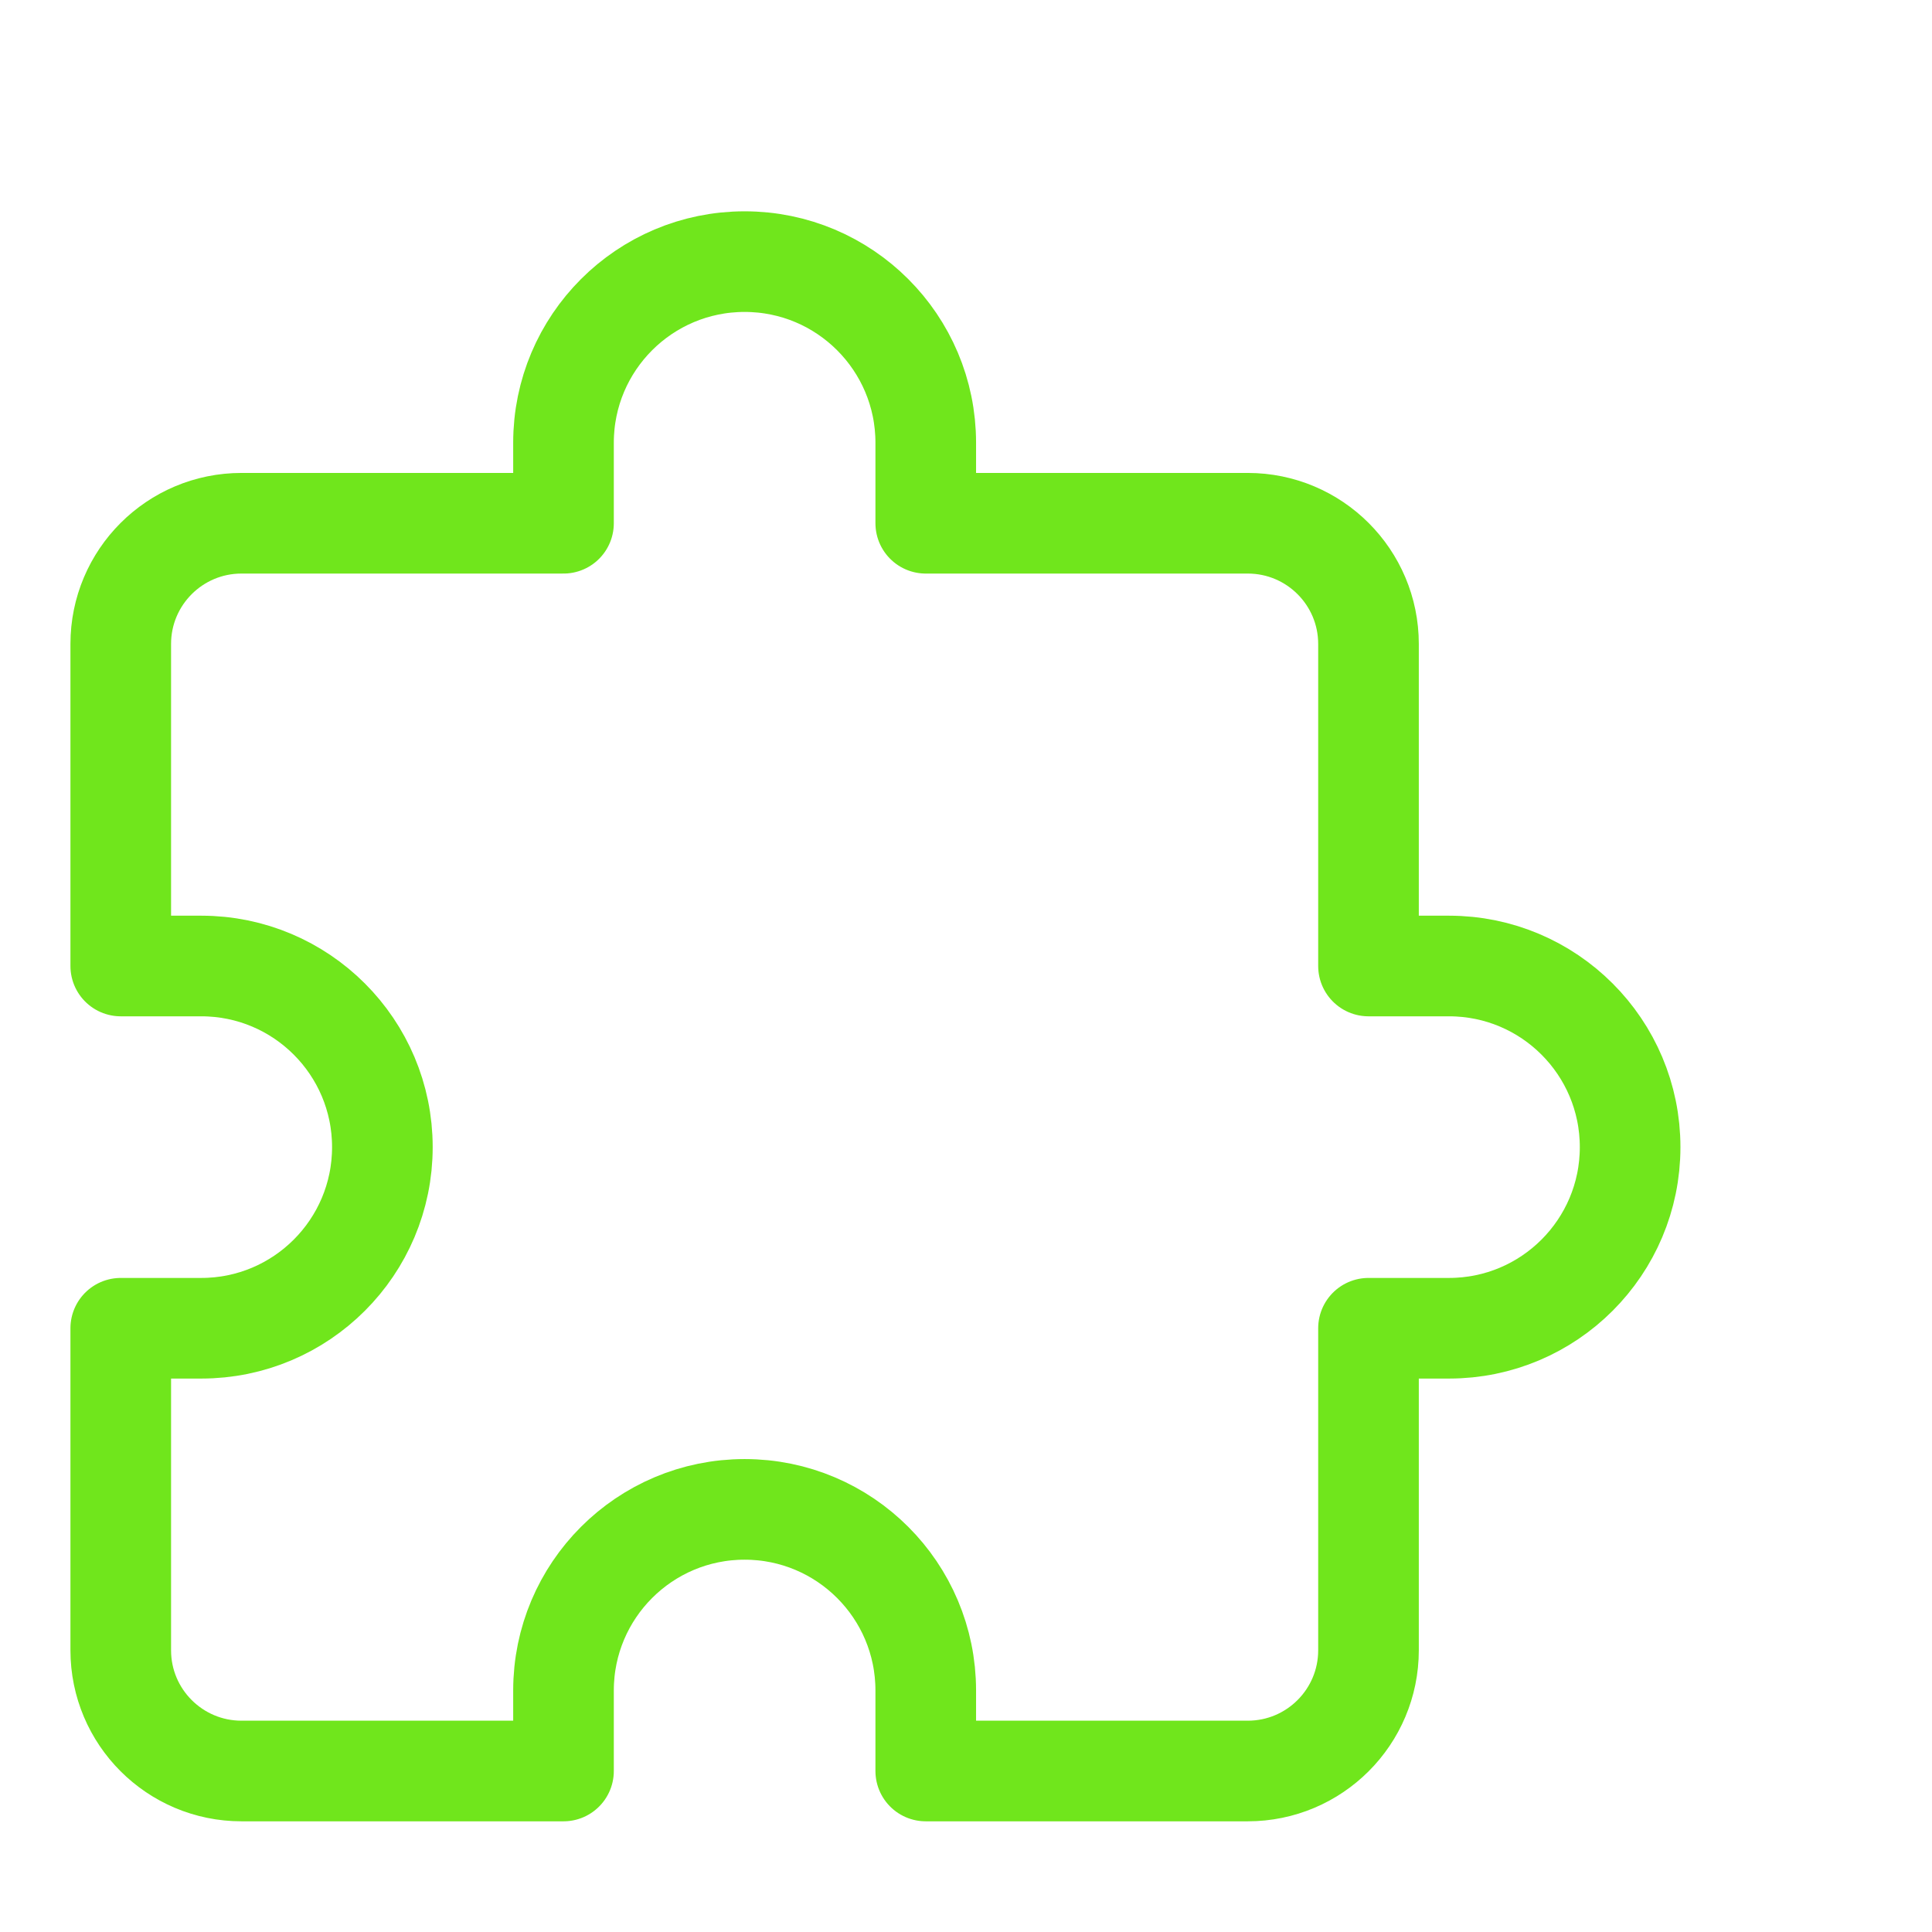
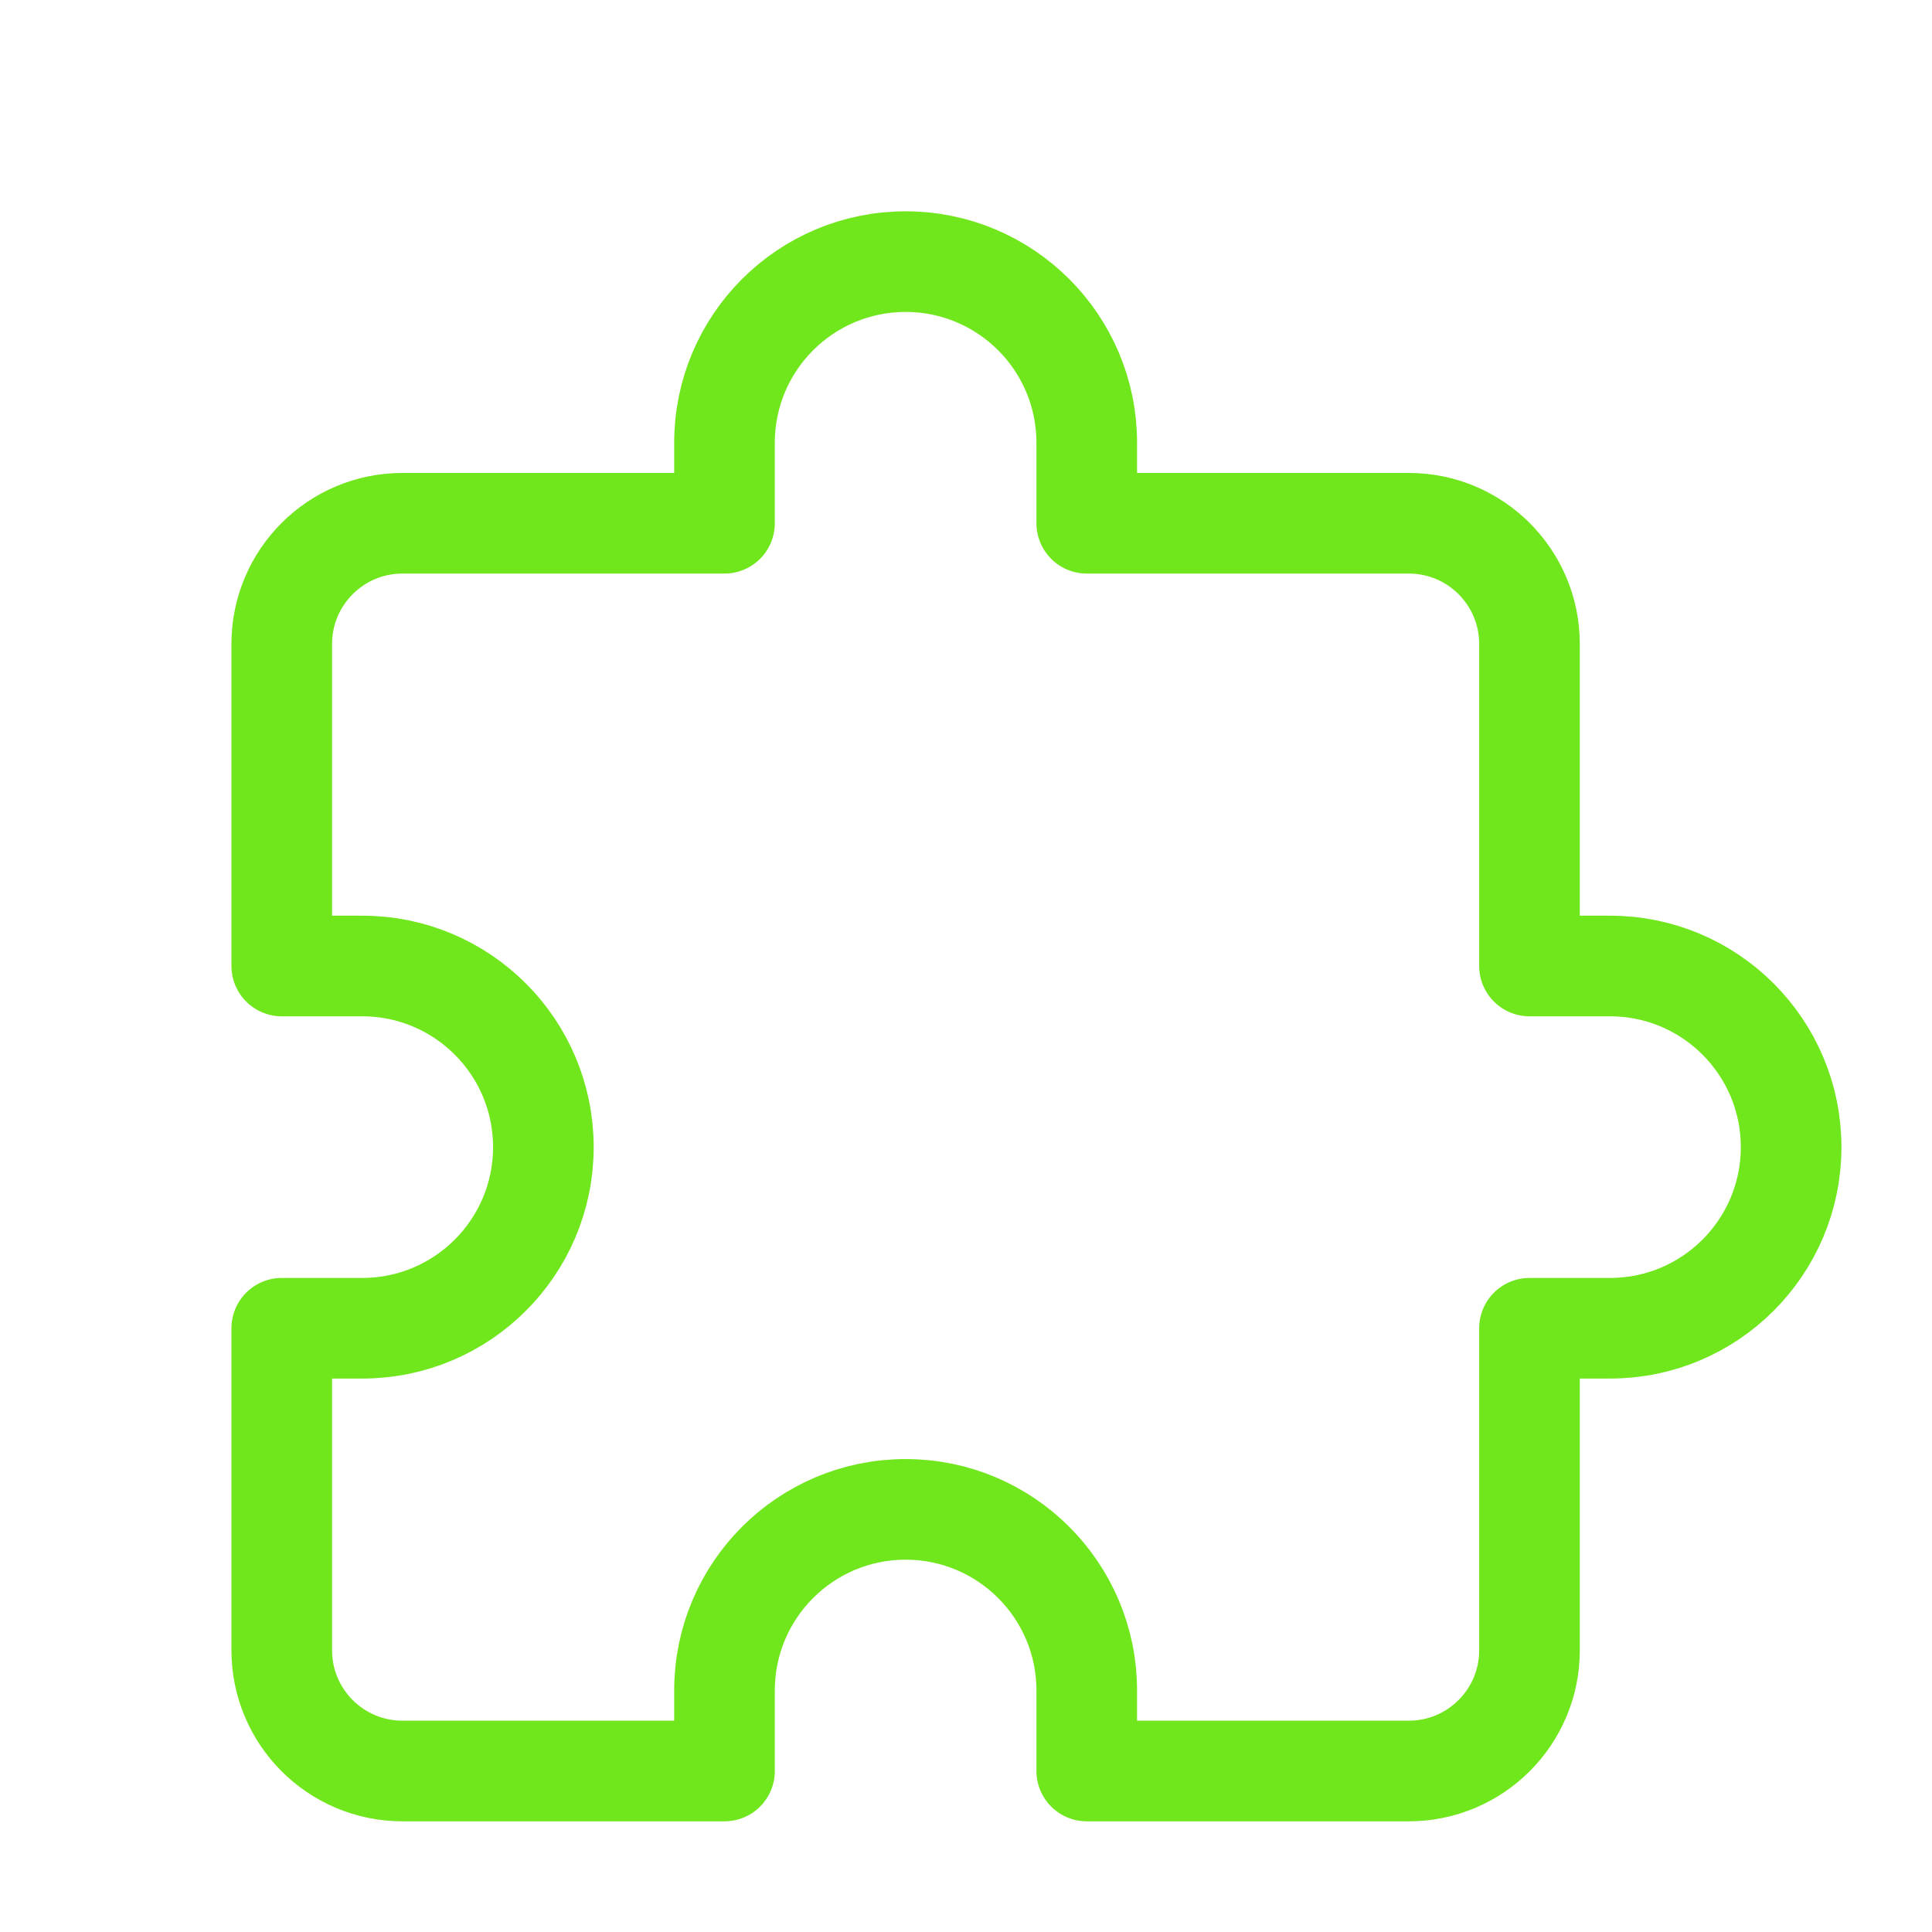
<svg xmlns="http://www.w3.org/2000/svg" width="48" height="48" viewBox="0 0 48 48" fill="none">
-   <path d="M18.5 6.5C20.985 6.5 23 8.515 23 11V13H31C32.657 13 34 14.343 34 16V24H36C38.485 24 40.5 26.015 40.5 28.5C40.5 30.985 38.485 33 36 33H34V41C34 42.657 32.657 44 31 44H23V42C23 39.515 20.985 37.5 18.5 37.5C16.015 37.5 14 39.515 14 42V44H6C4.343 44 3 42.657 3 41V33H5C7.485 33 9.5 30.985 9.5 28.5C9.5 26.015 7.485 24 5 24H3V16C3 14.343 4.343 13 6 13H14V11C14 8.515 16.015 6.5 18.5 6.5Z" stroke="#70E61C" stroke-width="2.5" stroke-linecap="round" stroke-linejoin="round" />
+   <g transform="translate(4, 0)">
+     <path d="M18.5 6.5C20.985 6.5 23 8.515 23 11V13H31C32.657 13 34 14.343 34 16V24H36C38.485 24 40.5 26.015 40.5 28.5C40.5 30.985 38.485 33 36 33H34V41C34 42.657 32.657 44 31 44H23V42C23 39.515 20.985 37.5 18.5 37.5C16.015 37.5 14 39.515 14 42V44H6C4.343 44 3 42.657 3 41V33H5C7.485 33 9.5 30.985 9.5 28.5C9.5 26.015 7.485 24 5 24H3V16C3 14.343 4.343 13 6 13H14V11C14 8.515 16.015 6.5 18.5 6.5Z" stroke="#70E61C" stroke-width="2.5" stroke-linecap="round" stroke-linejoin="round" />
+   </g>
</svg>
